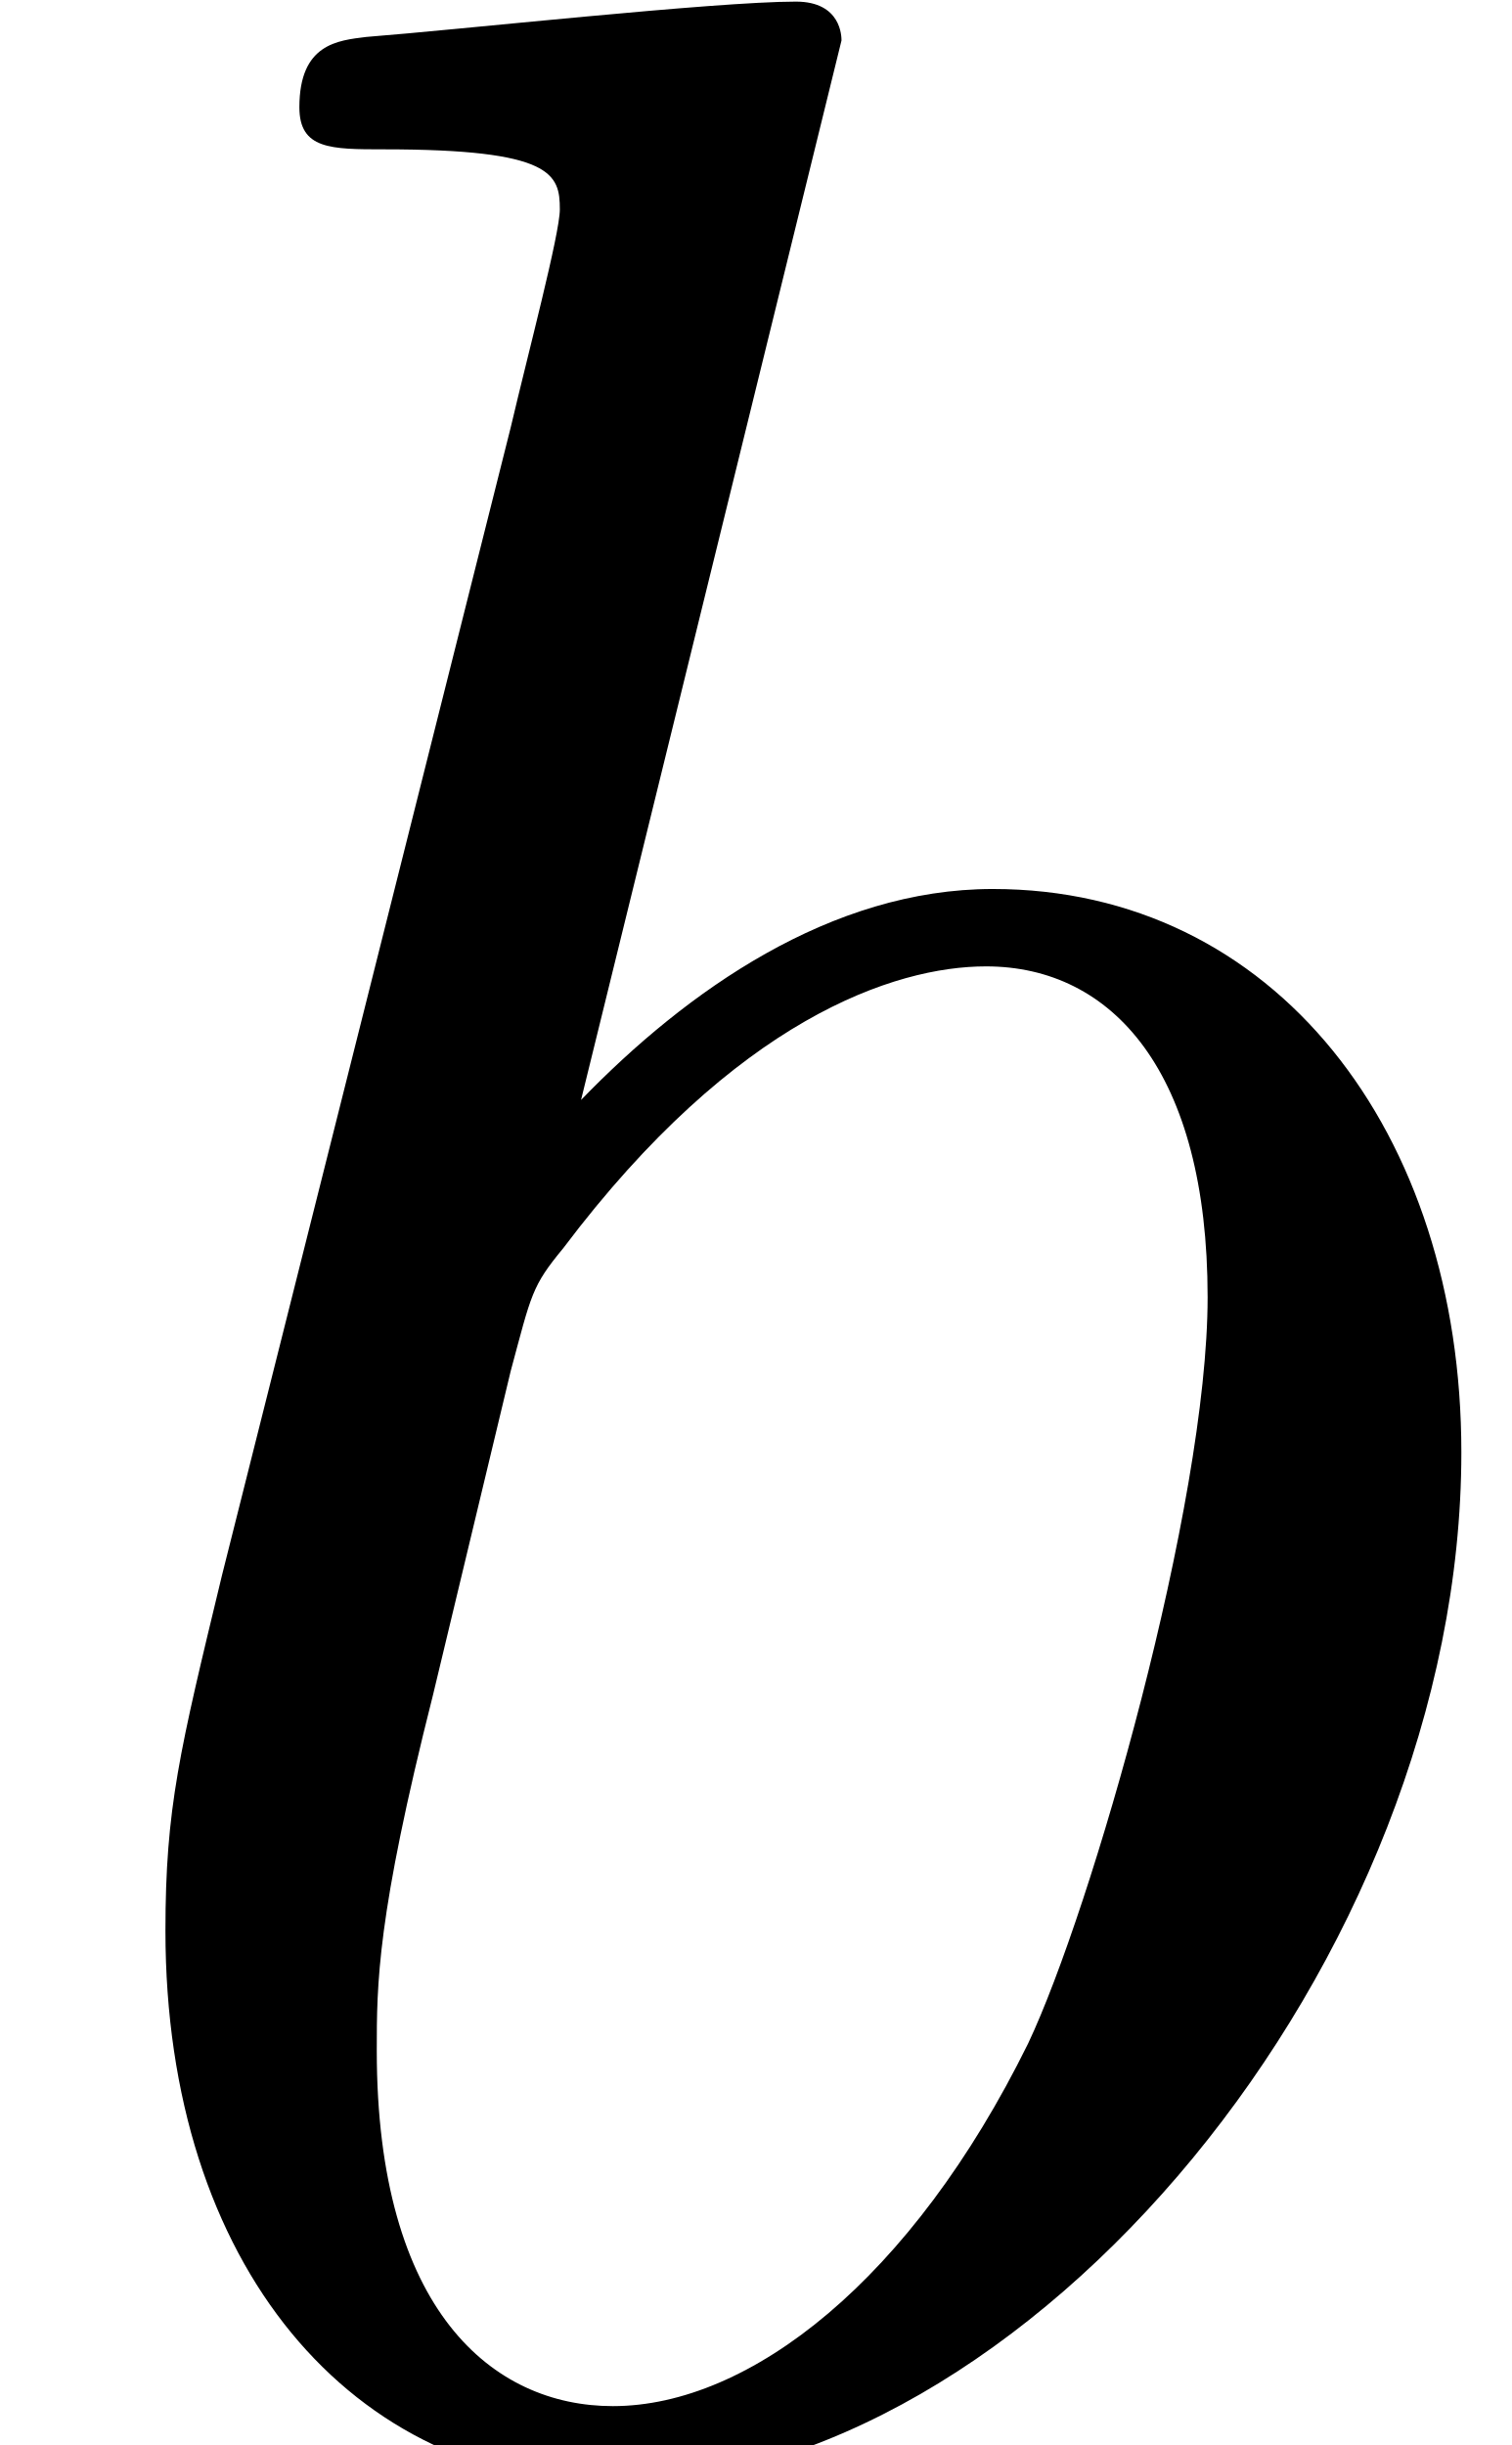
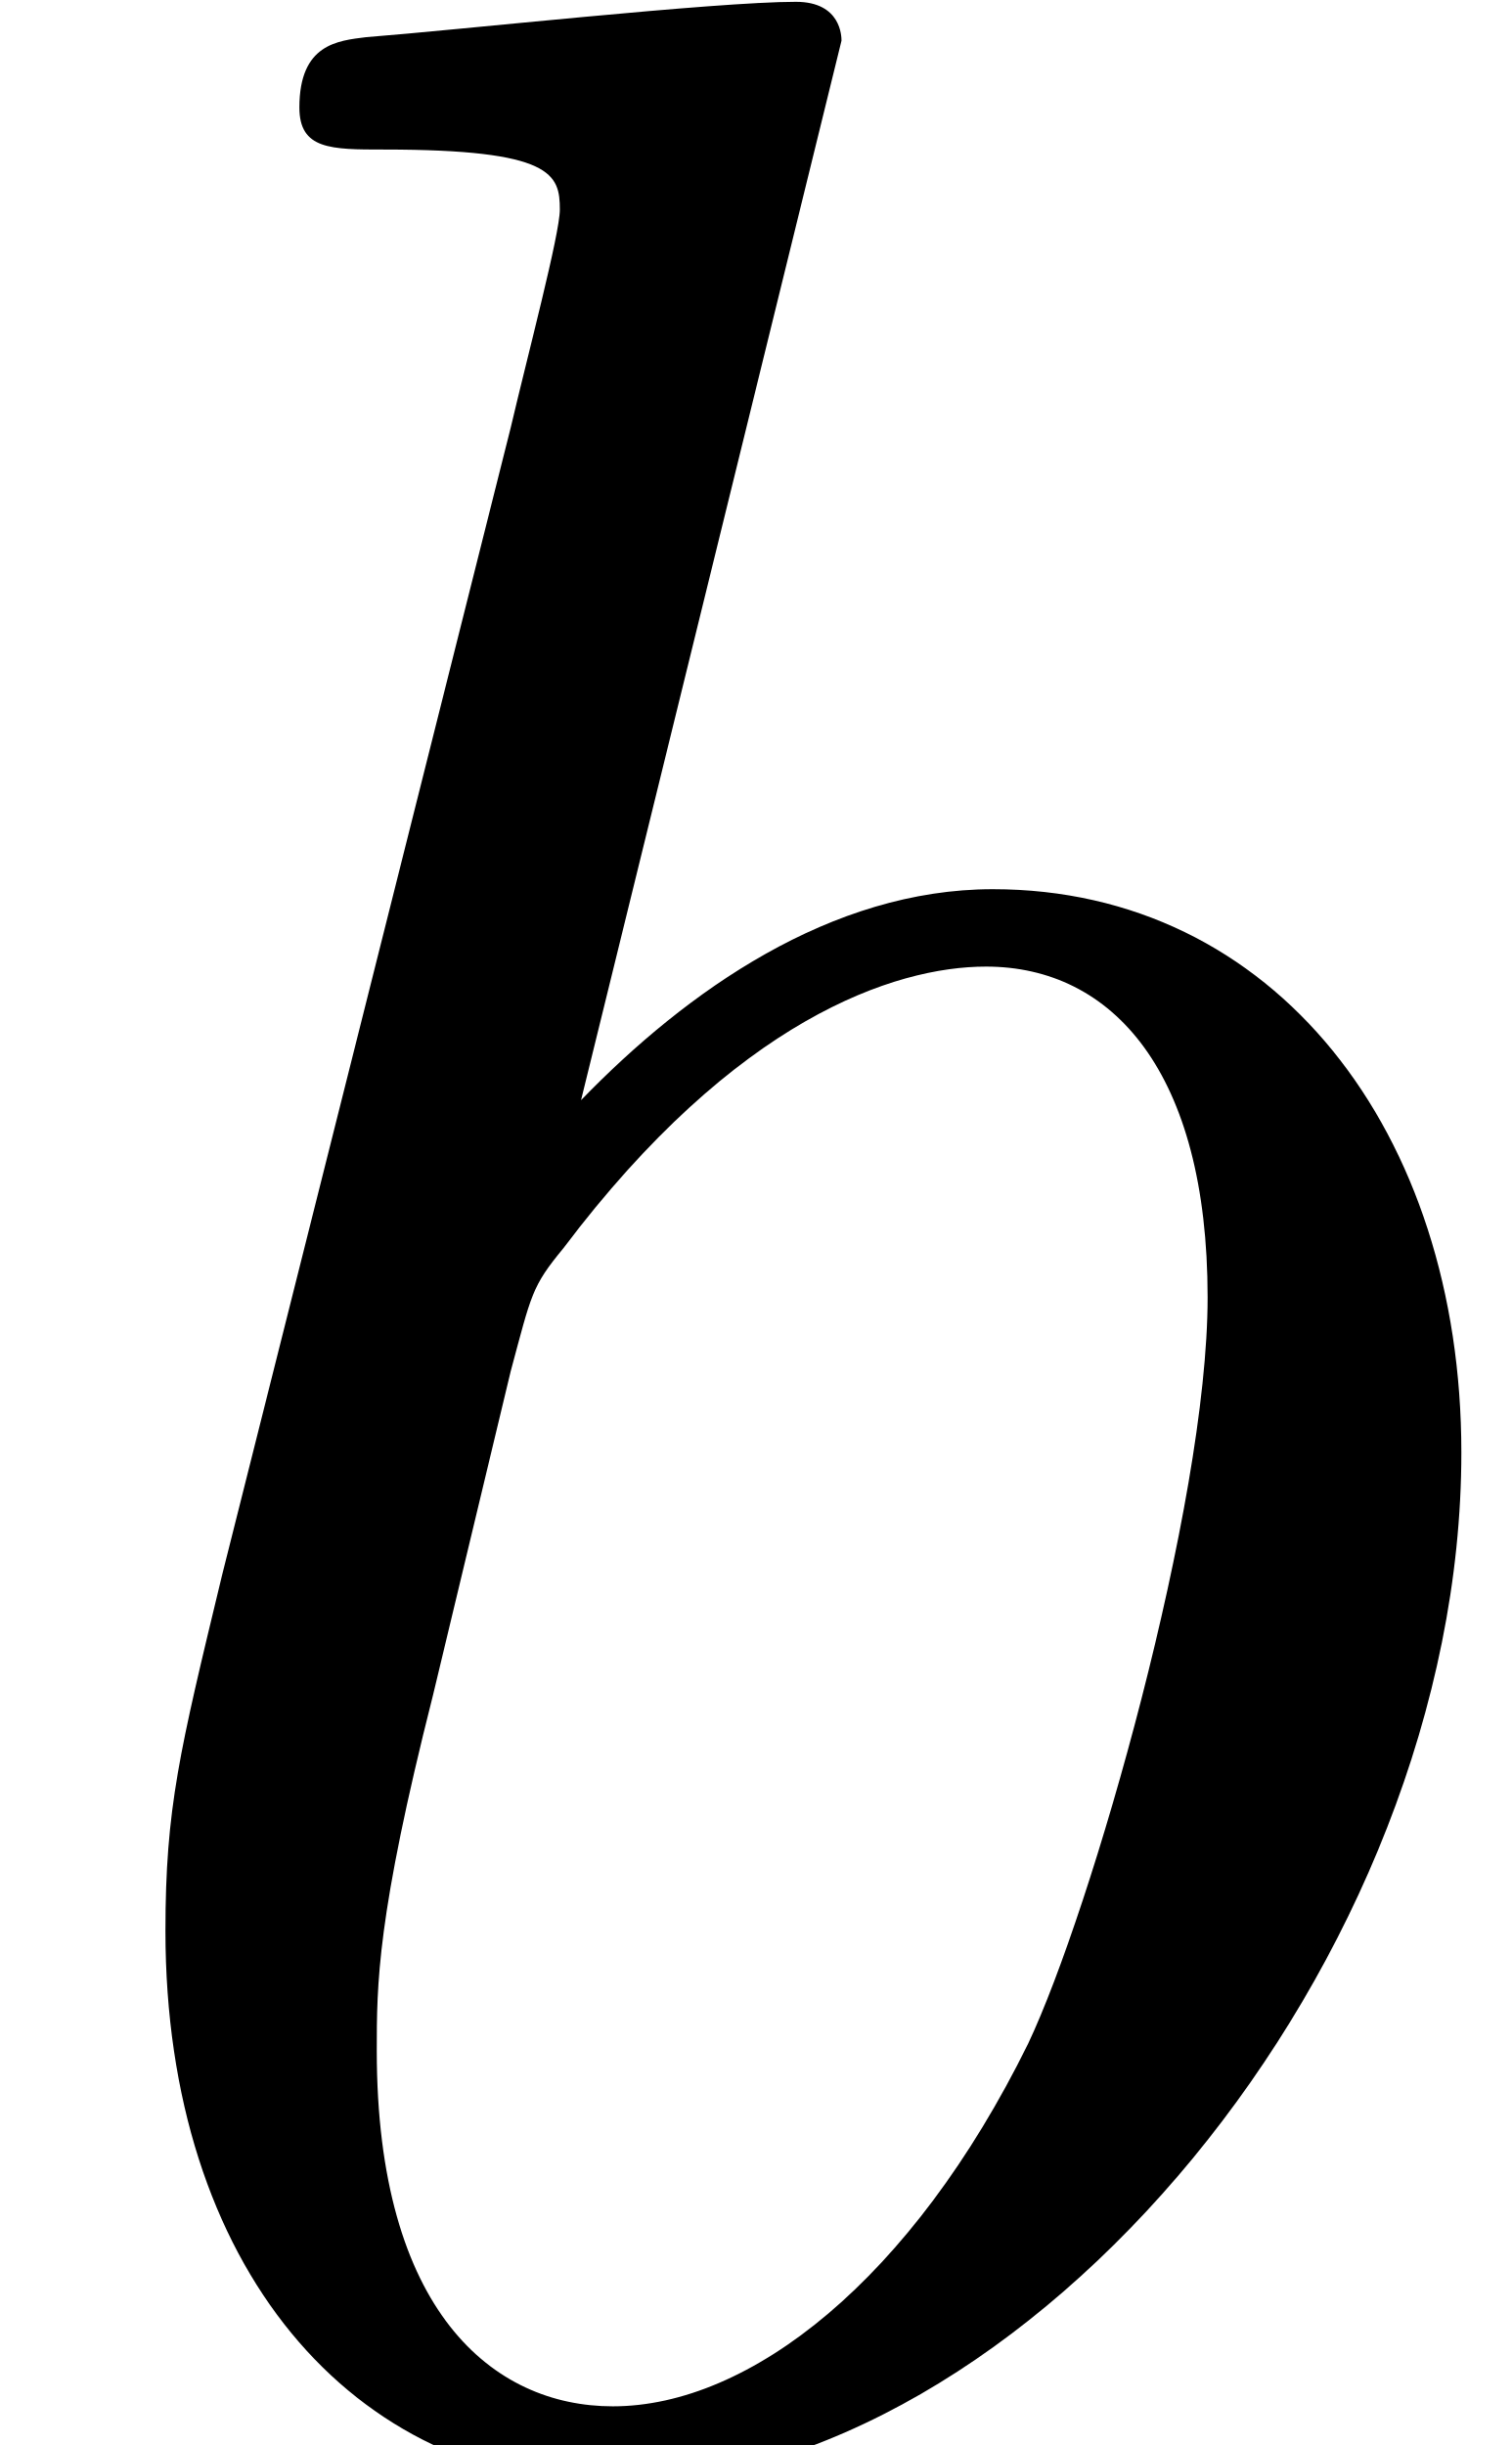
- <svg xmlns="http://www.w3.org/2000/svg" xmlns:xlink="http://www.w3.org/1999/xlink" height="9.686pt" version="1.1" viewBox="42.641 326.398 5.986 9.686" width="5.986pt">
+ <svg xmlns="http://www.w3.org/2000/svg" xmlns:xlink="http://www.w3.org/1999/xlink" height="9.686pt" version="1.1" viewBox="42.641 488.191 5.986 9.686" width="5.986pt">
  <defs>
    <path d="M2.381 -6.804C2.381 -6.814 2.381 -6.914 2.252 -6.914C2.022 -6.914 1.295 -6.834 1.036 -6.814C0.956 -6.804 0.847 -6.795 0.847 -6.615C0.847 -6.496 0.936 -6.496 1.086 -6.496C1.564 -6.496 1.584 -6.426 1.584 -6.326C1.584 -6.257 1.494 -5.918 1.445 -5.709L0.628 -2.461C0.508 -1.963 0.468 -1.803 0.468 -1.455C0.468 -0.508 0.996 0.11 1.734 0.11C2.909 0.11 4.135 -1.375 4.135 -2.809C4.135 -3.716 3.606 -4.403 2.809 -4.403C2.351 -4.403 1.943 -4.115 1.644 -3.806L2.381 -6.804ZM1.445 -3.039C1.504 -3.258 1.504 -3.278 1.594 -3.387C2.082 -4.035 2.531 -4.184 2.79 -4.184C3.148 -4.184 3.417 -3.885 3.417 -3.248C3.417 -2.66 3.088 -1.514 2.909 -1.136C2.58 -0.468 2.122 -0.11 1.734 -0.11C1.395 -0.11 1.066 -0.379 1.066 -1.116C1.066 -1.305 1.066 -1.494 1.225 -2.122L1.445 -3.039Z" id="g4-98" />
  </defs>
  <g id="page1" transform="matrix(1.4 0 0 1.4 0 0)">
-     <use x="30.458" xlink:href="#g4-98" y="240.06" />
+     <use x="30.458" xlink:href="#g4-98" y="355.627" />
  </g>
</svg>
